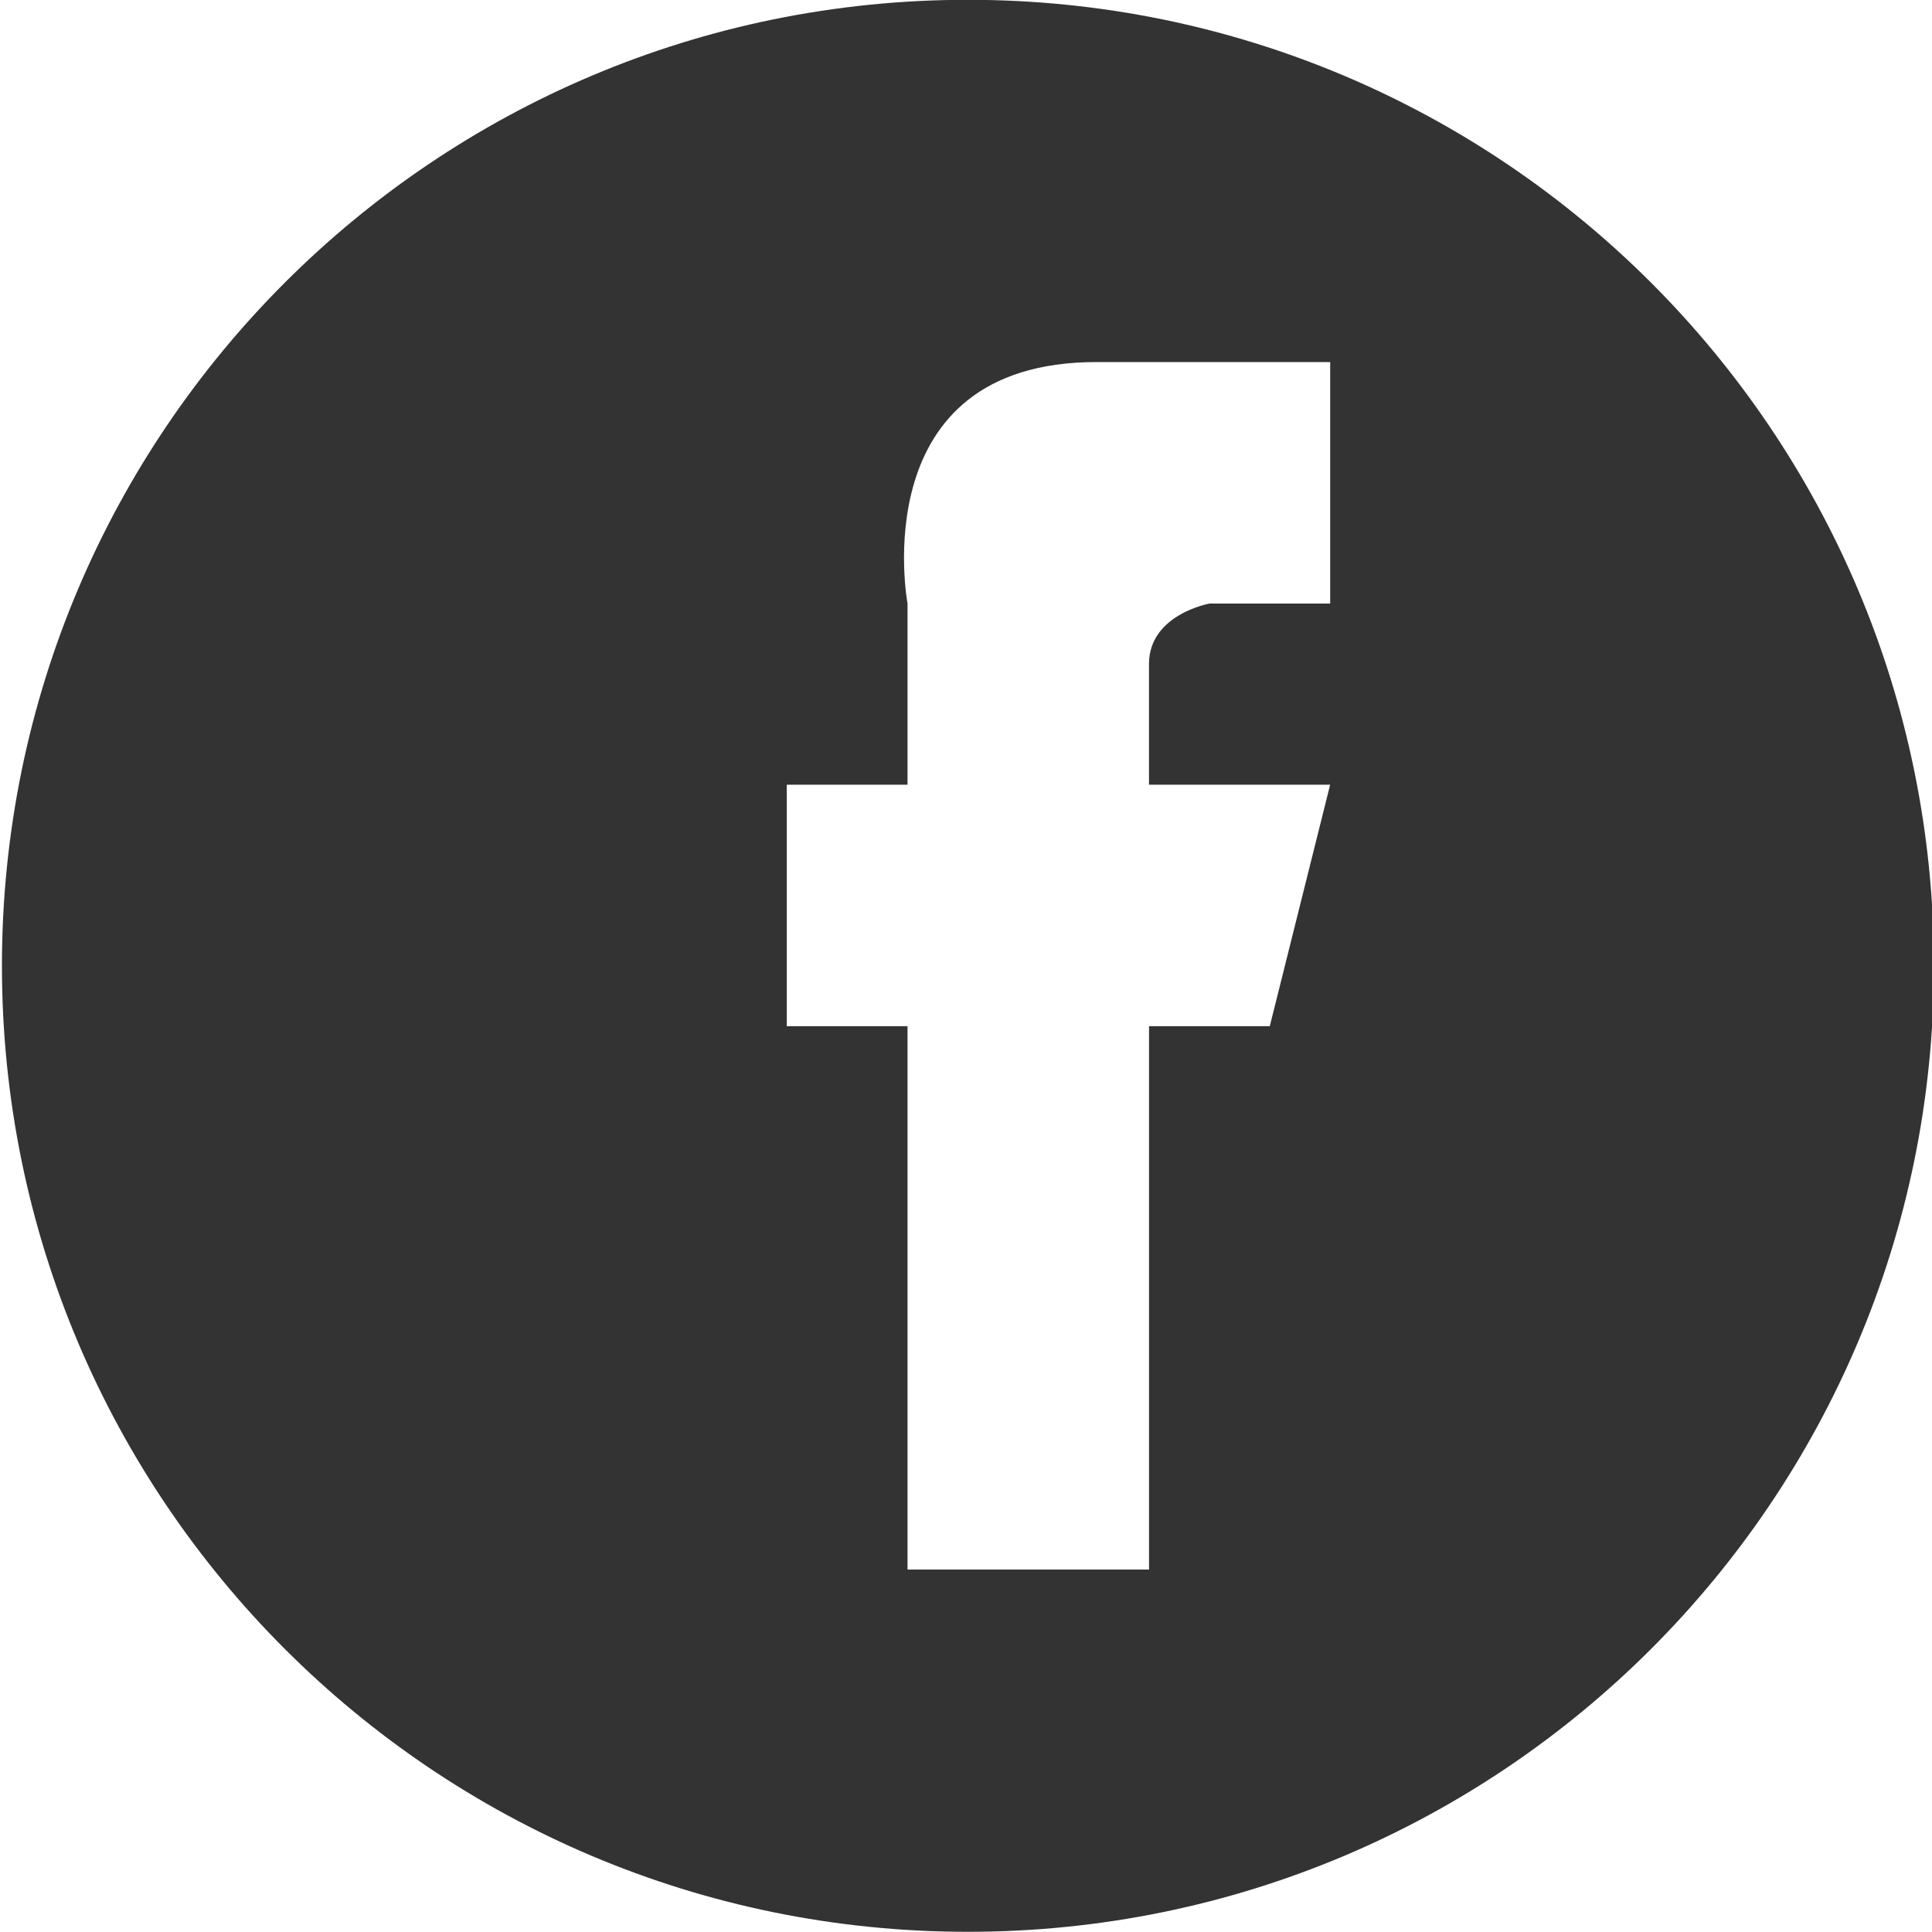
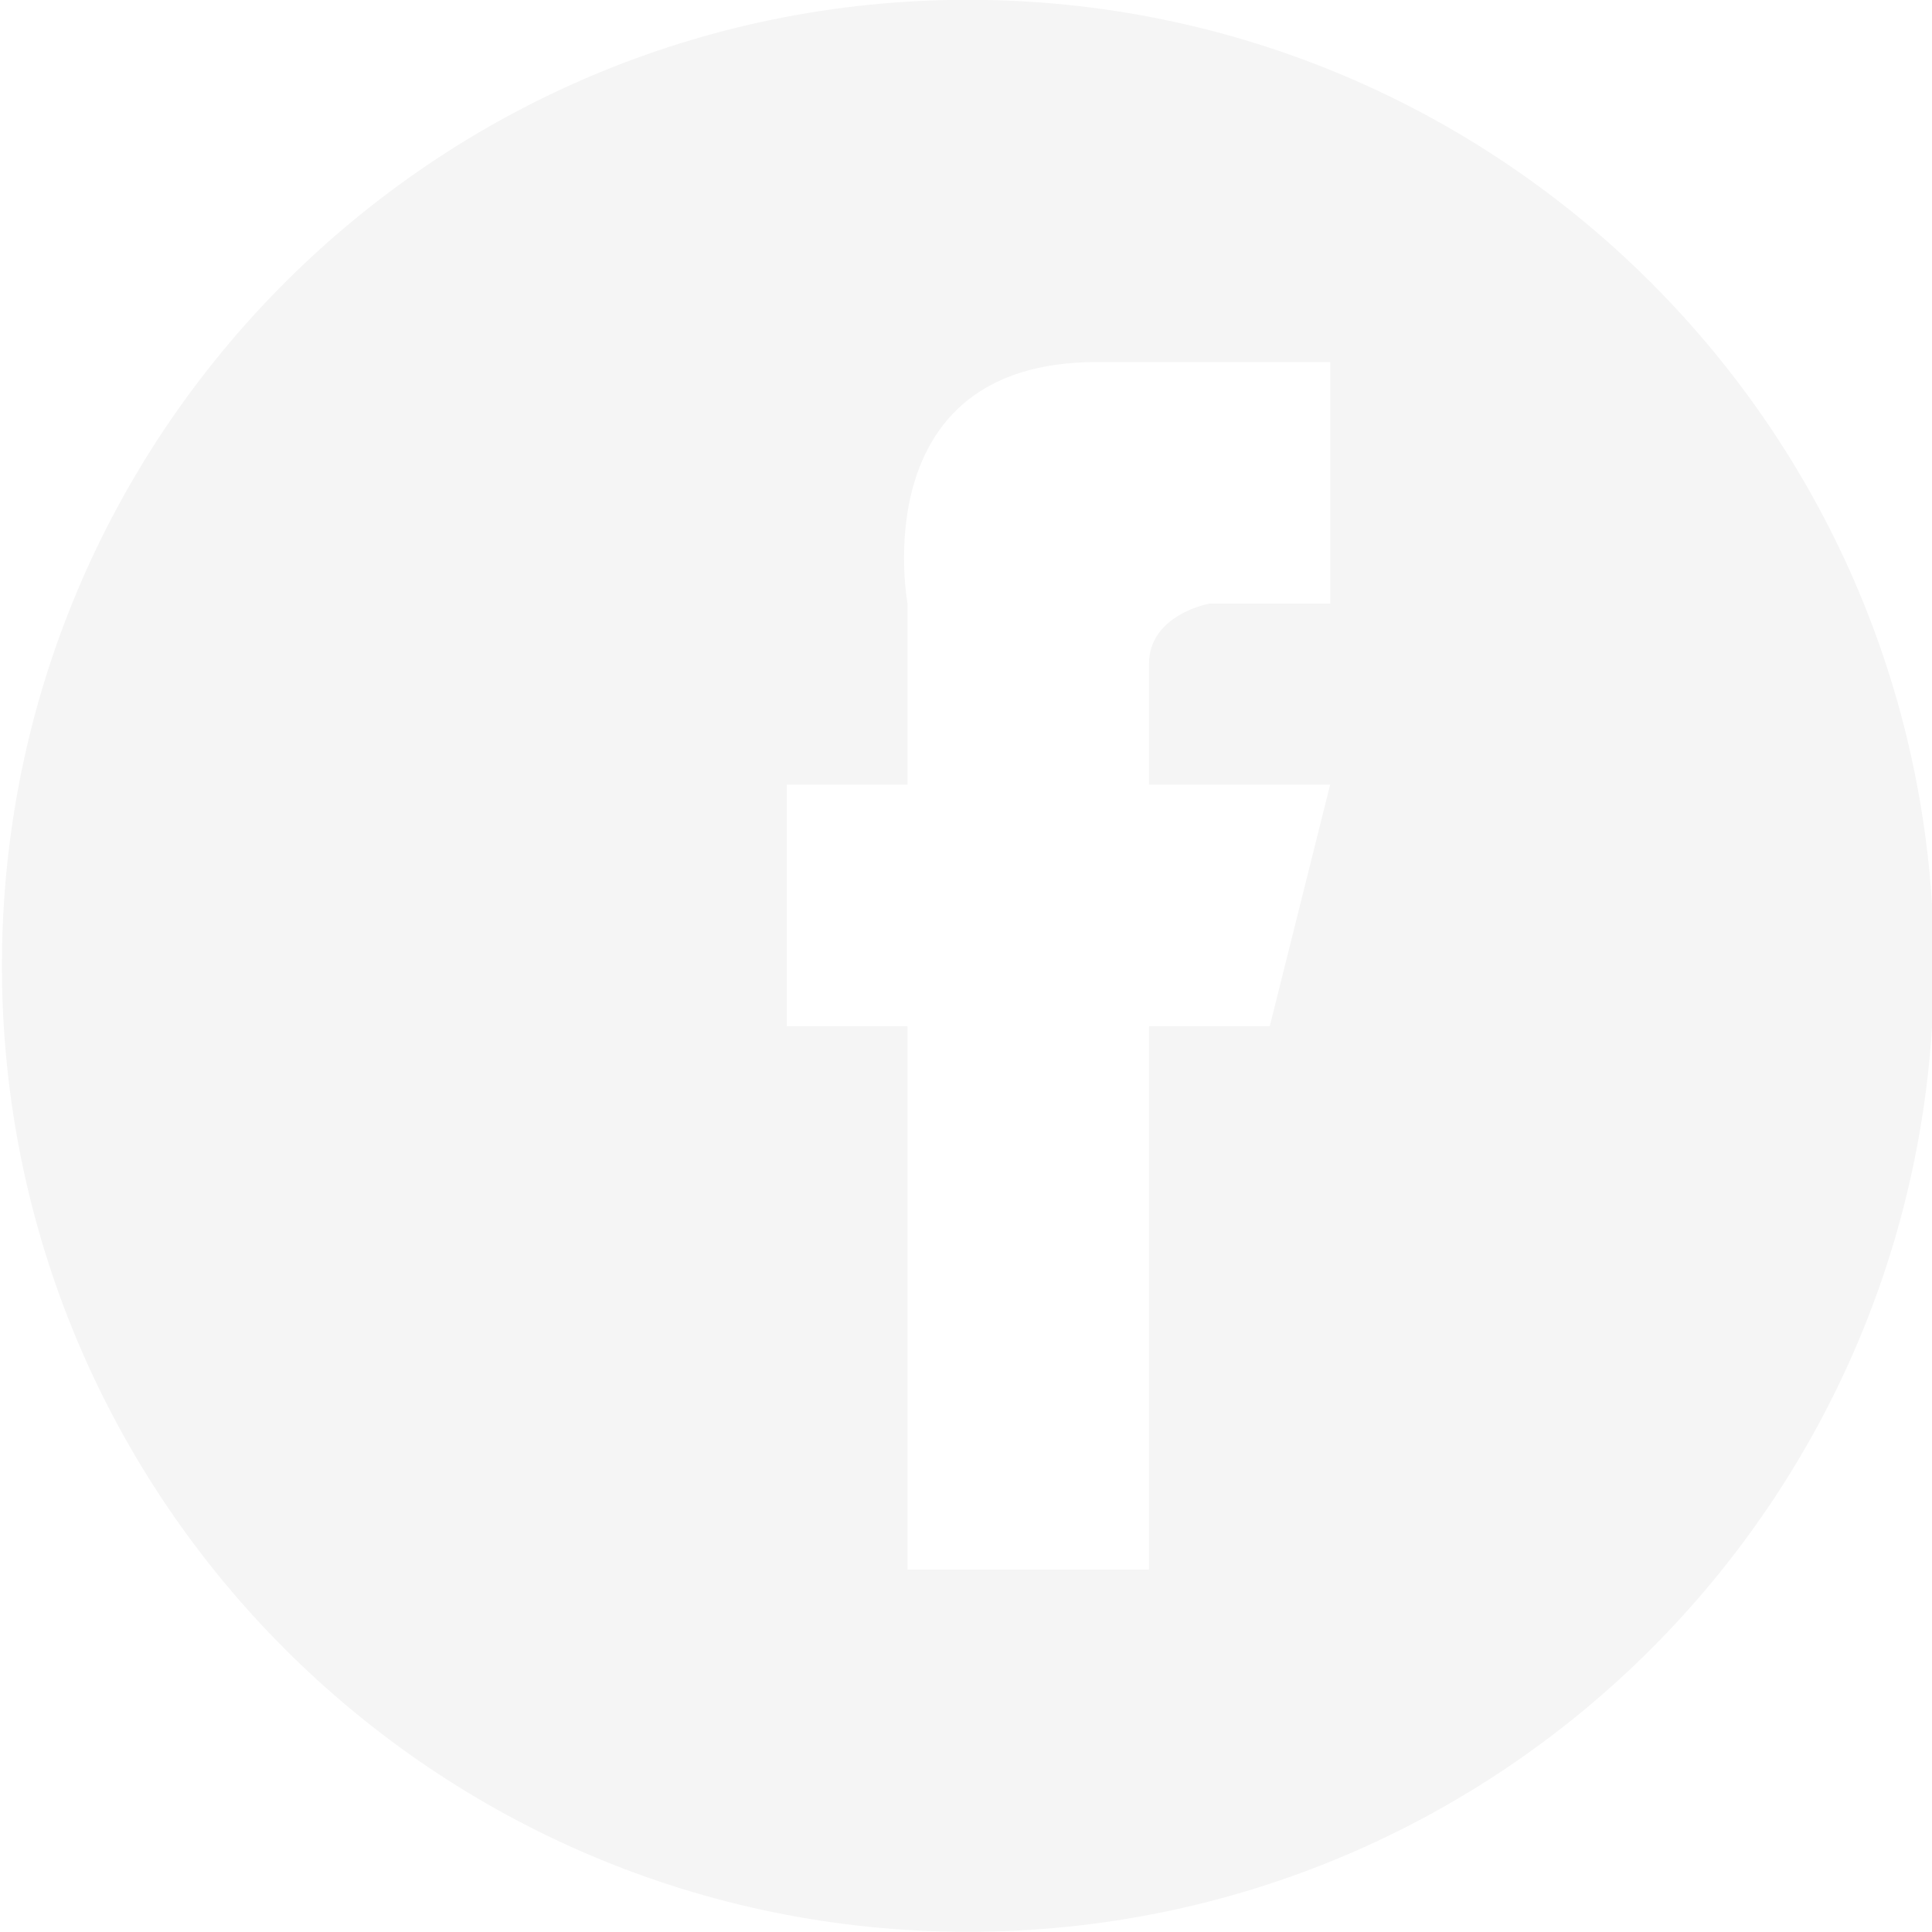
- <svg xmlns="http://www.w3.org/2000/svg" height="14.111mm" width="14.111mm" version="1.1" viewBox="0 0 50 50">
+ <svg xmlns="http://www.w3.org/2000/svg" width="14.111mm" height="14.111mm" version="1.1" viewBox="0 0 50 50">
  <g transform="translate(1278.6 110.49)">
-     <path d="m-1247.3-94.87h3.125v-6.25h-6.047c-6.062 0-4.891 6.25-4.891 6.25v4.688h-3.125v6.25h3.125v14.062h6.25v-14.062h3.125l1.562-6.25h-4.688v-3.125c0-1.281 1.562-1.562 1.562-1.562zm-6.25 34.375c-13.812 0-25-11.187-25-25s11.188-25 25-25 25 11.187 25 25-11.187 25-25 25z" fill-rule="evenodd" fill="#333" />
+     <path d="m-1247.3-94.87h3.125v-6.25h-6.047c-6.062 0-4.891 6.25-4.891 6.25v4.688h-3.125v6.25h3.125v14.062h6.25v-14.062h3.125l1.562-6.25h-4.688v-3.125c0-1.281 1.562-1.562 1.562-1.562zm-6.25 34.375c-13.812 0-25-11.187-25-25s11.188-25 25-25 25 11.187 25 25-11.187 25-25 25z" fill="#f5f5f5" fill-rule="evenodd" />
  </g>
</svg>
